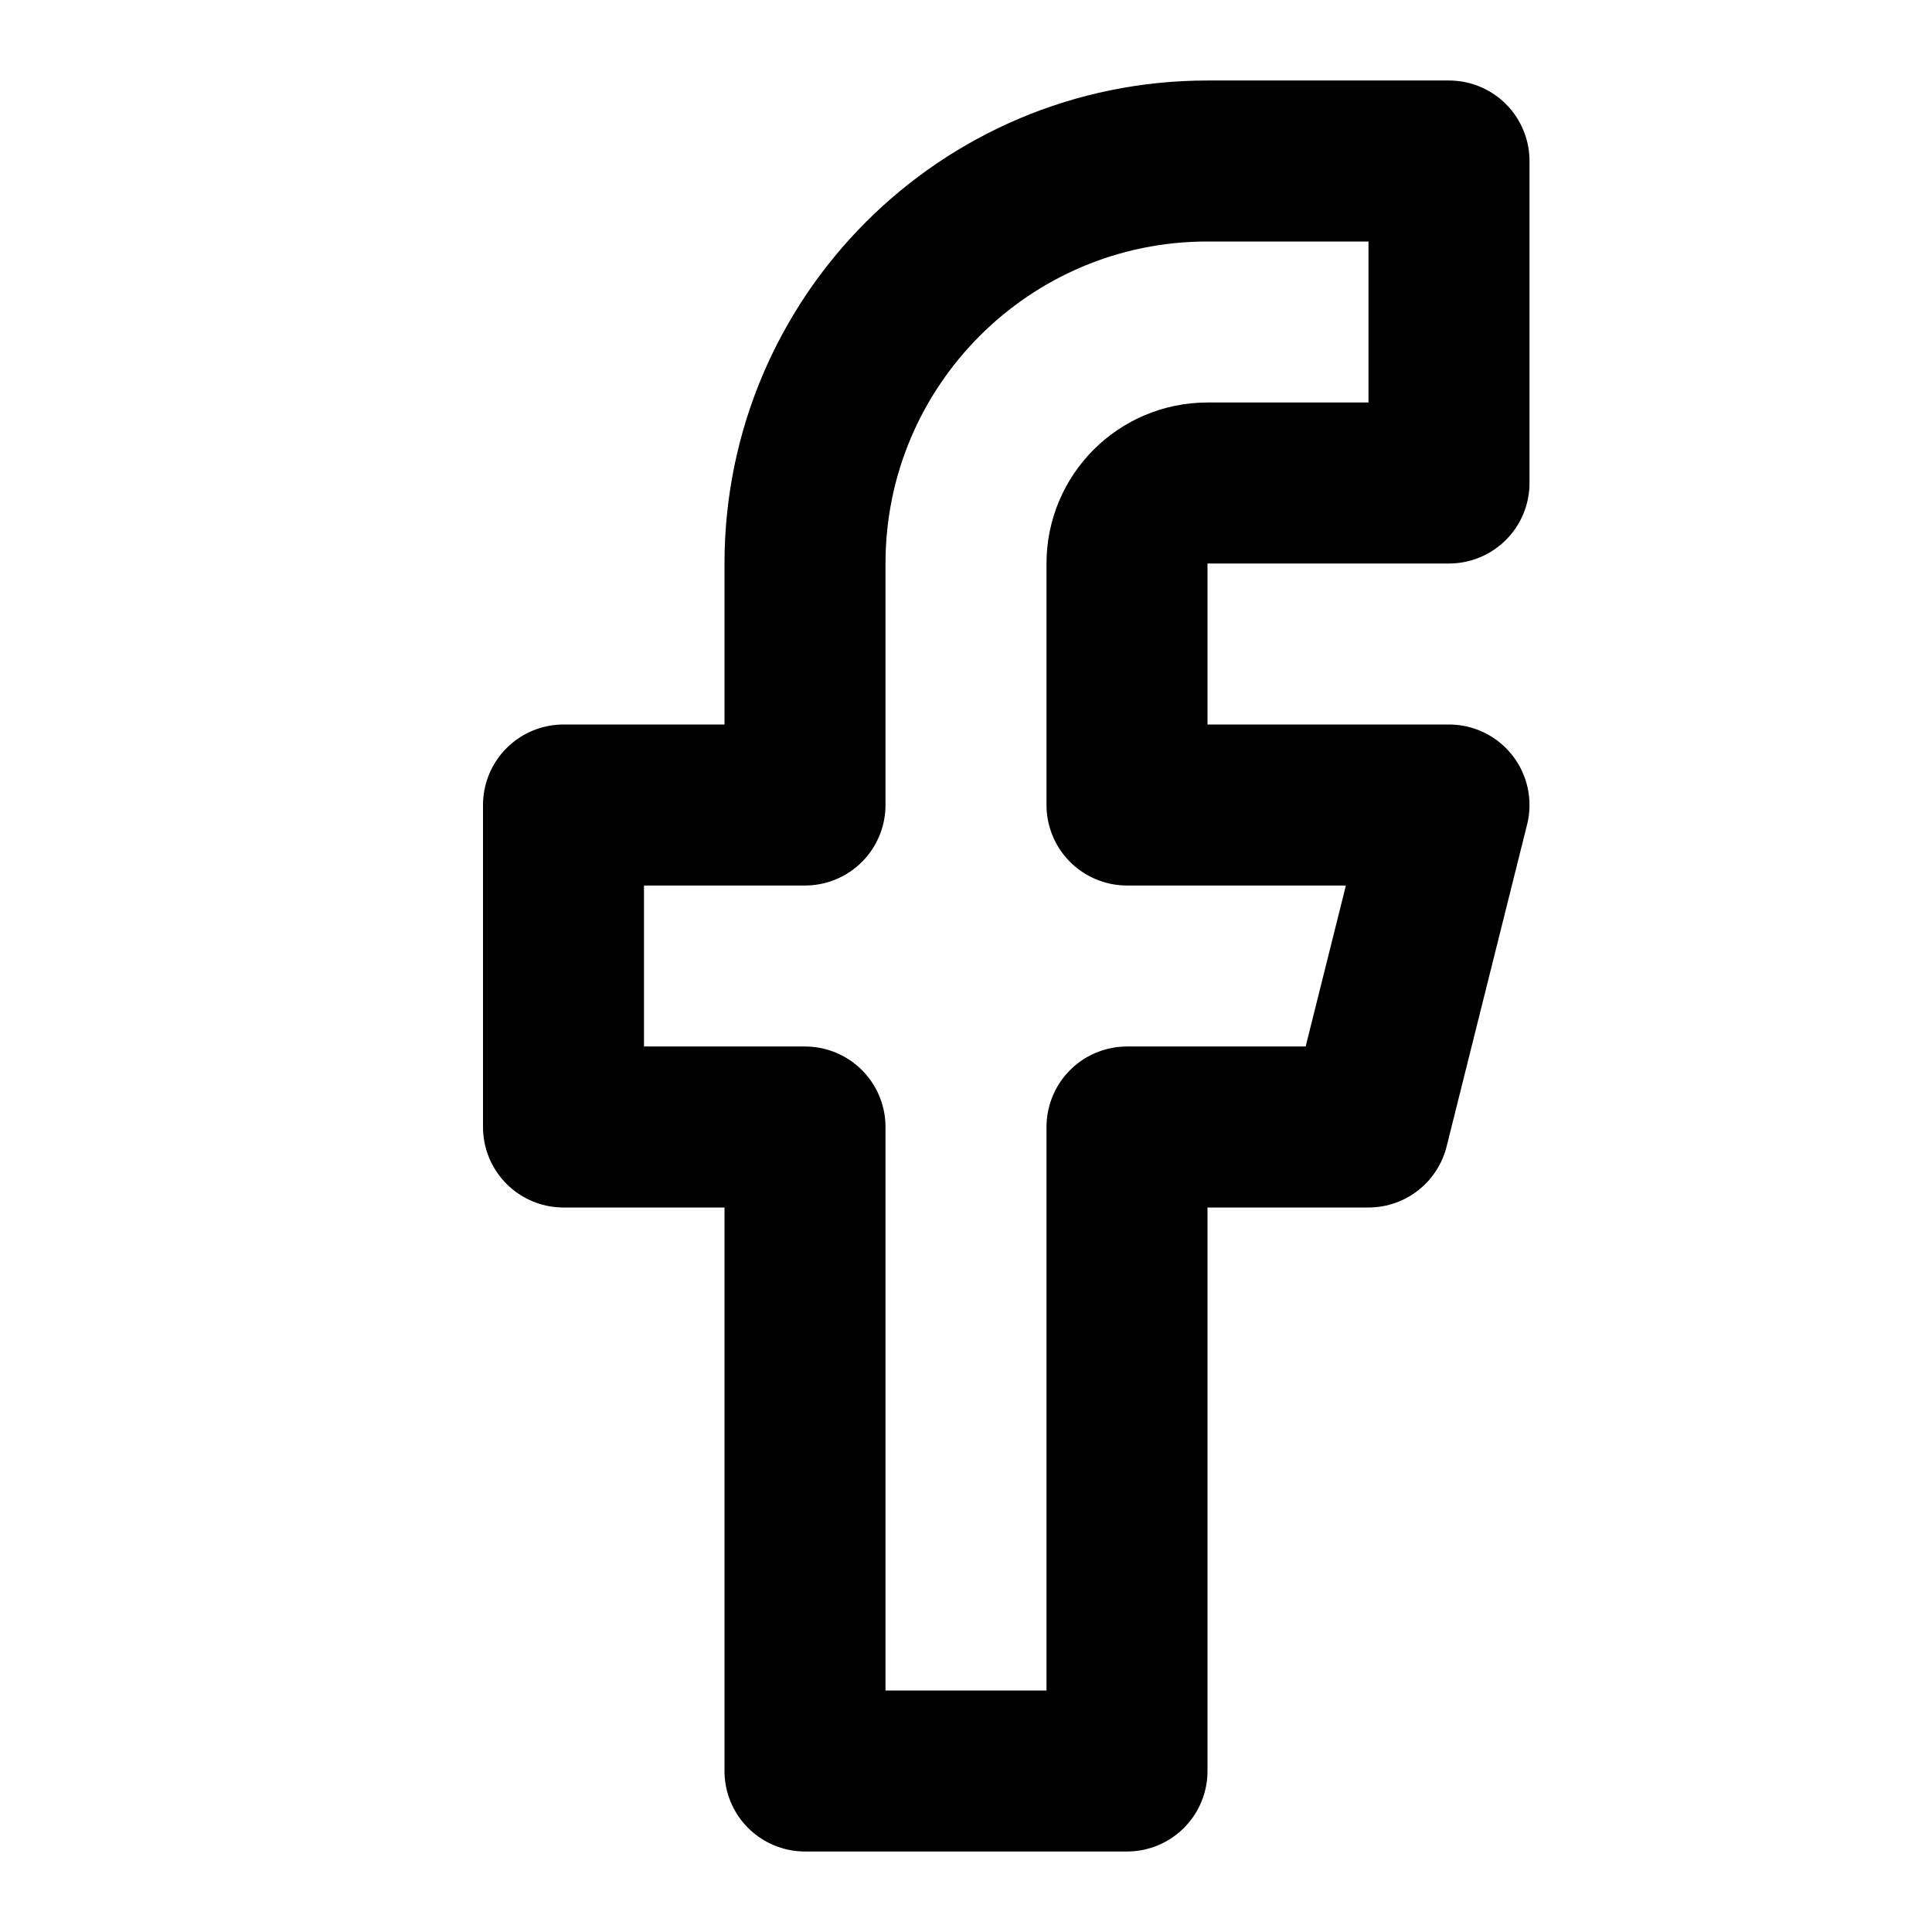
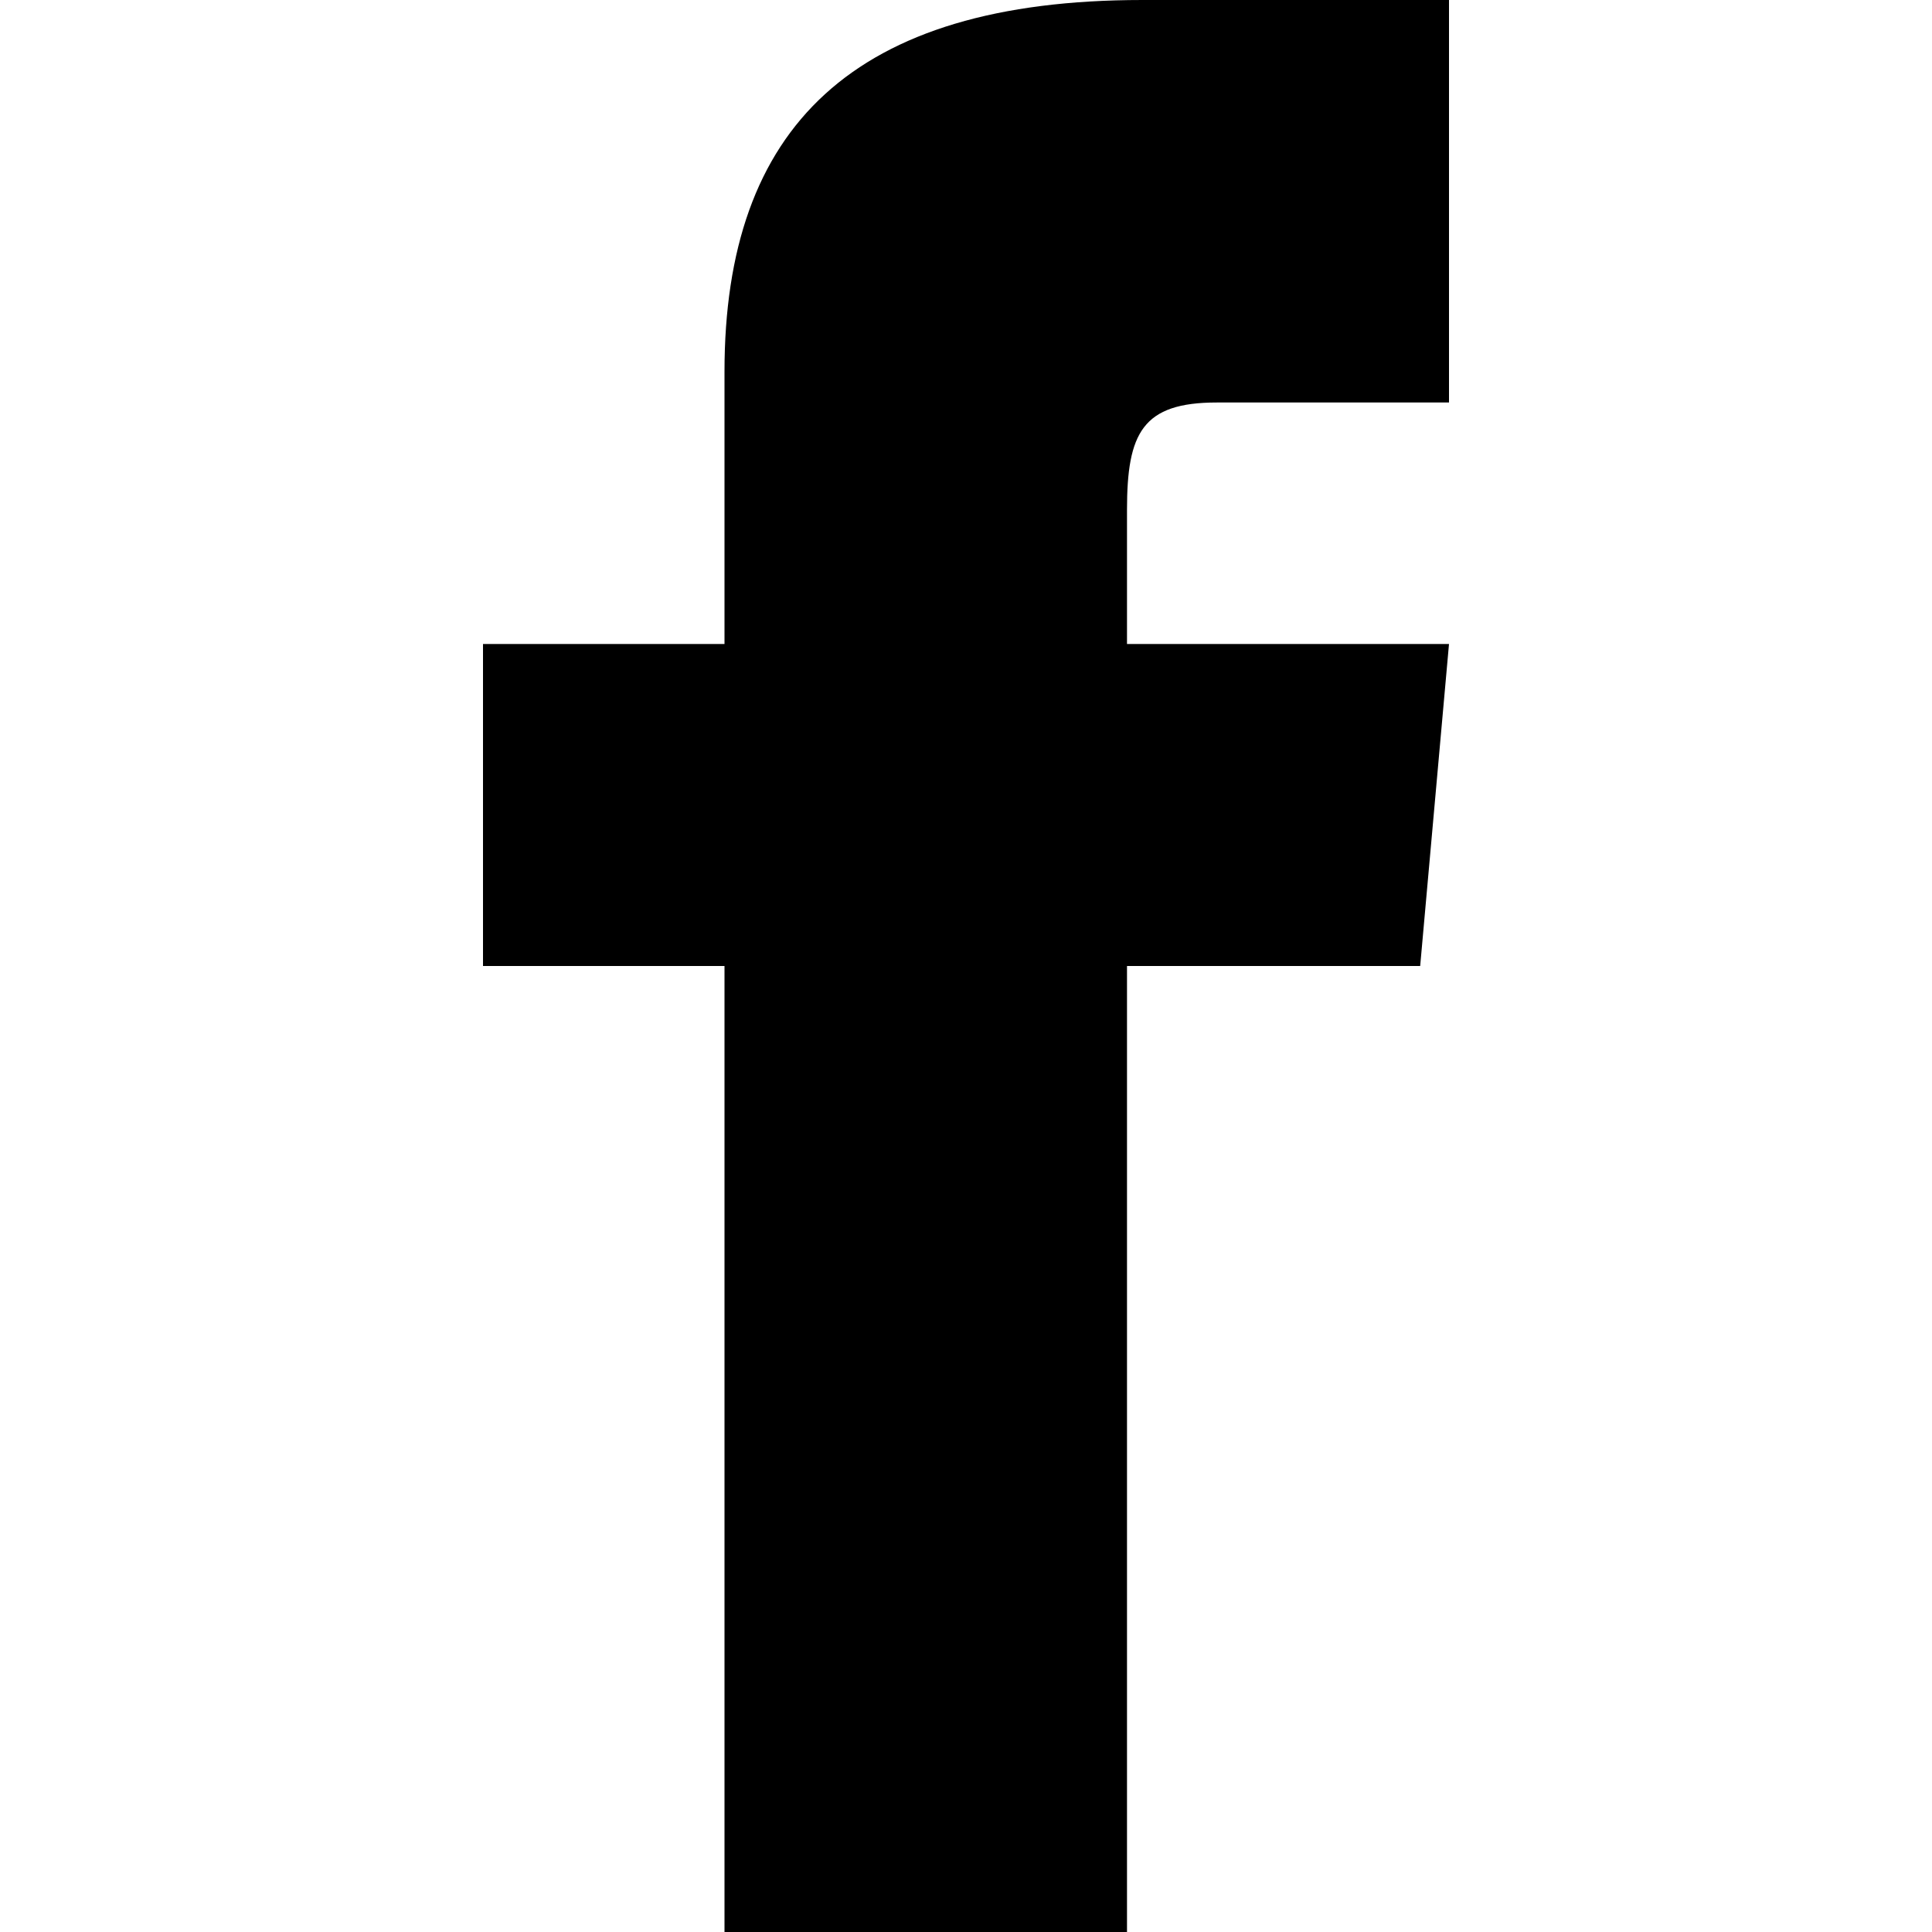
- <svg xmlns="http://www.w3.org/2000/svg" width="24" height="24" viewBox="0 0 24 24" fill="none" stroke="currentColor" stroke-width="2" stroke-linecap="round" stroke-linejoin="round" class="feather feather-facebook">
-   <path d="M18 2h-3a5 5 0 0 0-5 5v3H7v4h3v8h4v-8h3l1-4h-4V7a1 1 0 0 1 1-1h3z" />
+ <svg xmlns="http://www.w3.org/2000/svg" width="24" height="24" viewBox="0 0 24 24" fill="currentColor">
+   <path d="M9 8h-3v4h3v12h5v-12h3.642l.358-4h-4v-1.667c0-.955.192-1.333 1.115-1.333h2.885v-5h-3.808c-3.596 0-5.192 1.583-5.192 4.615v3.385z" />
</svg>
